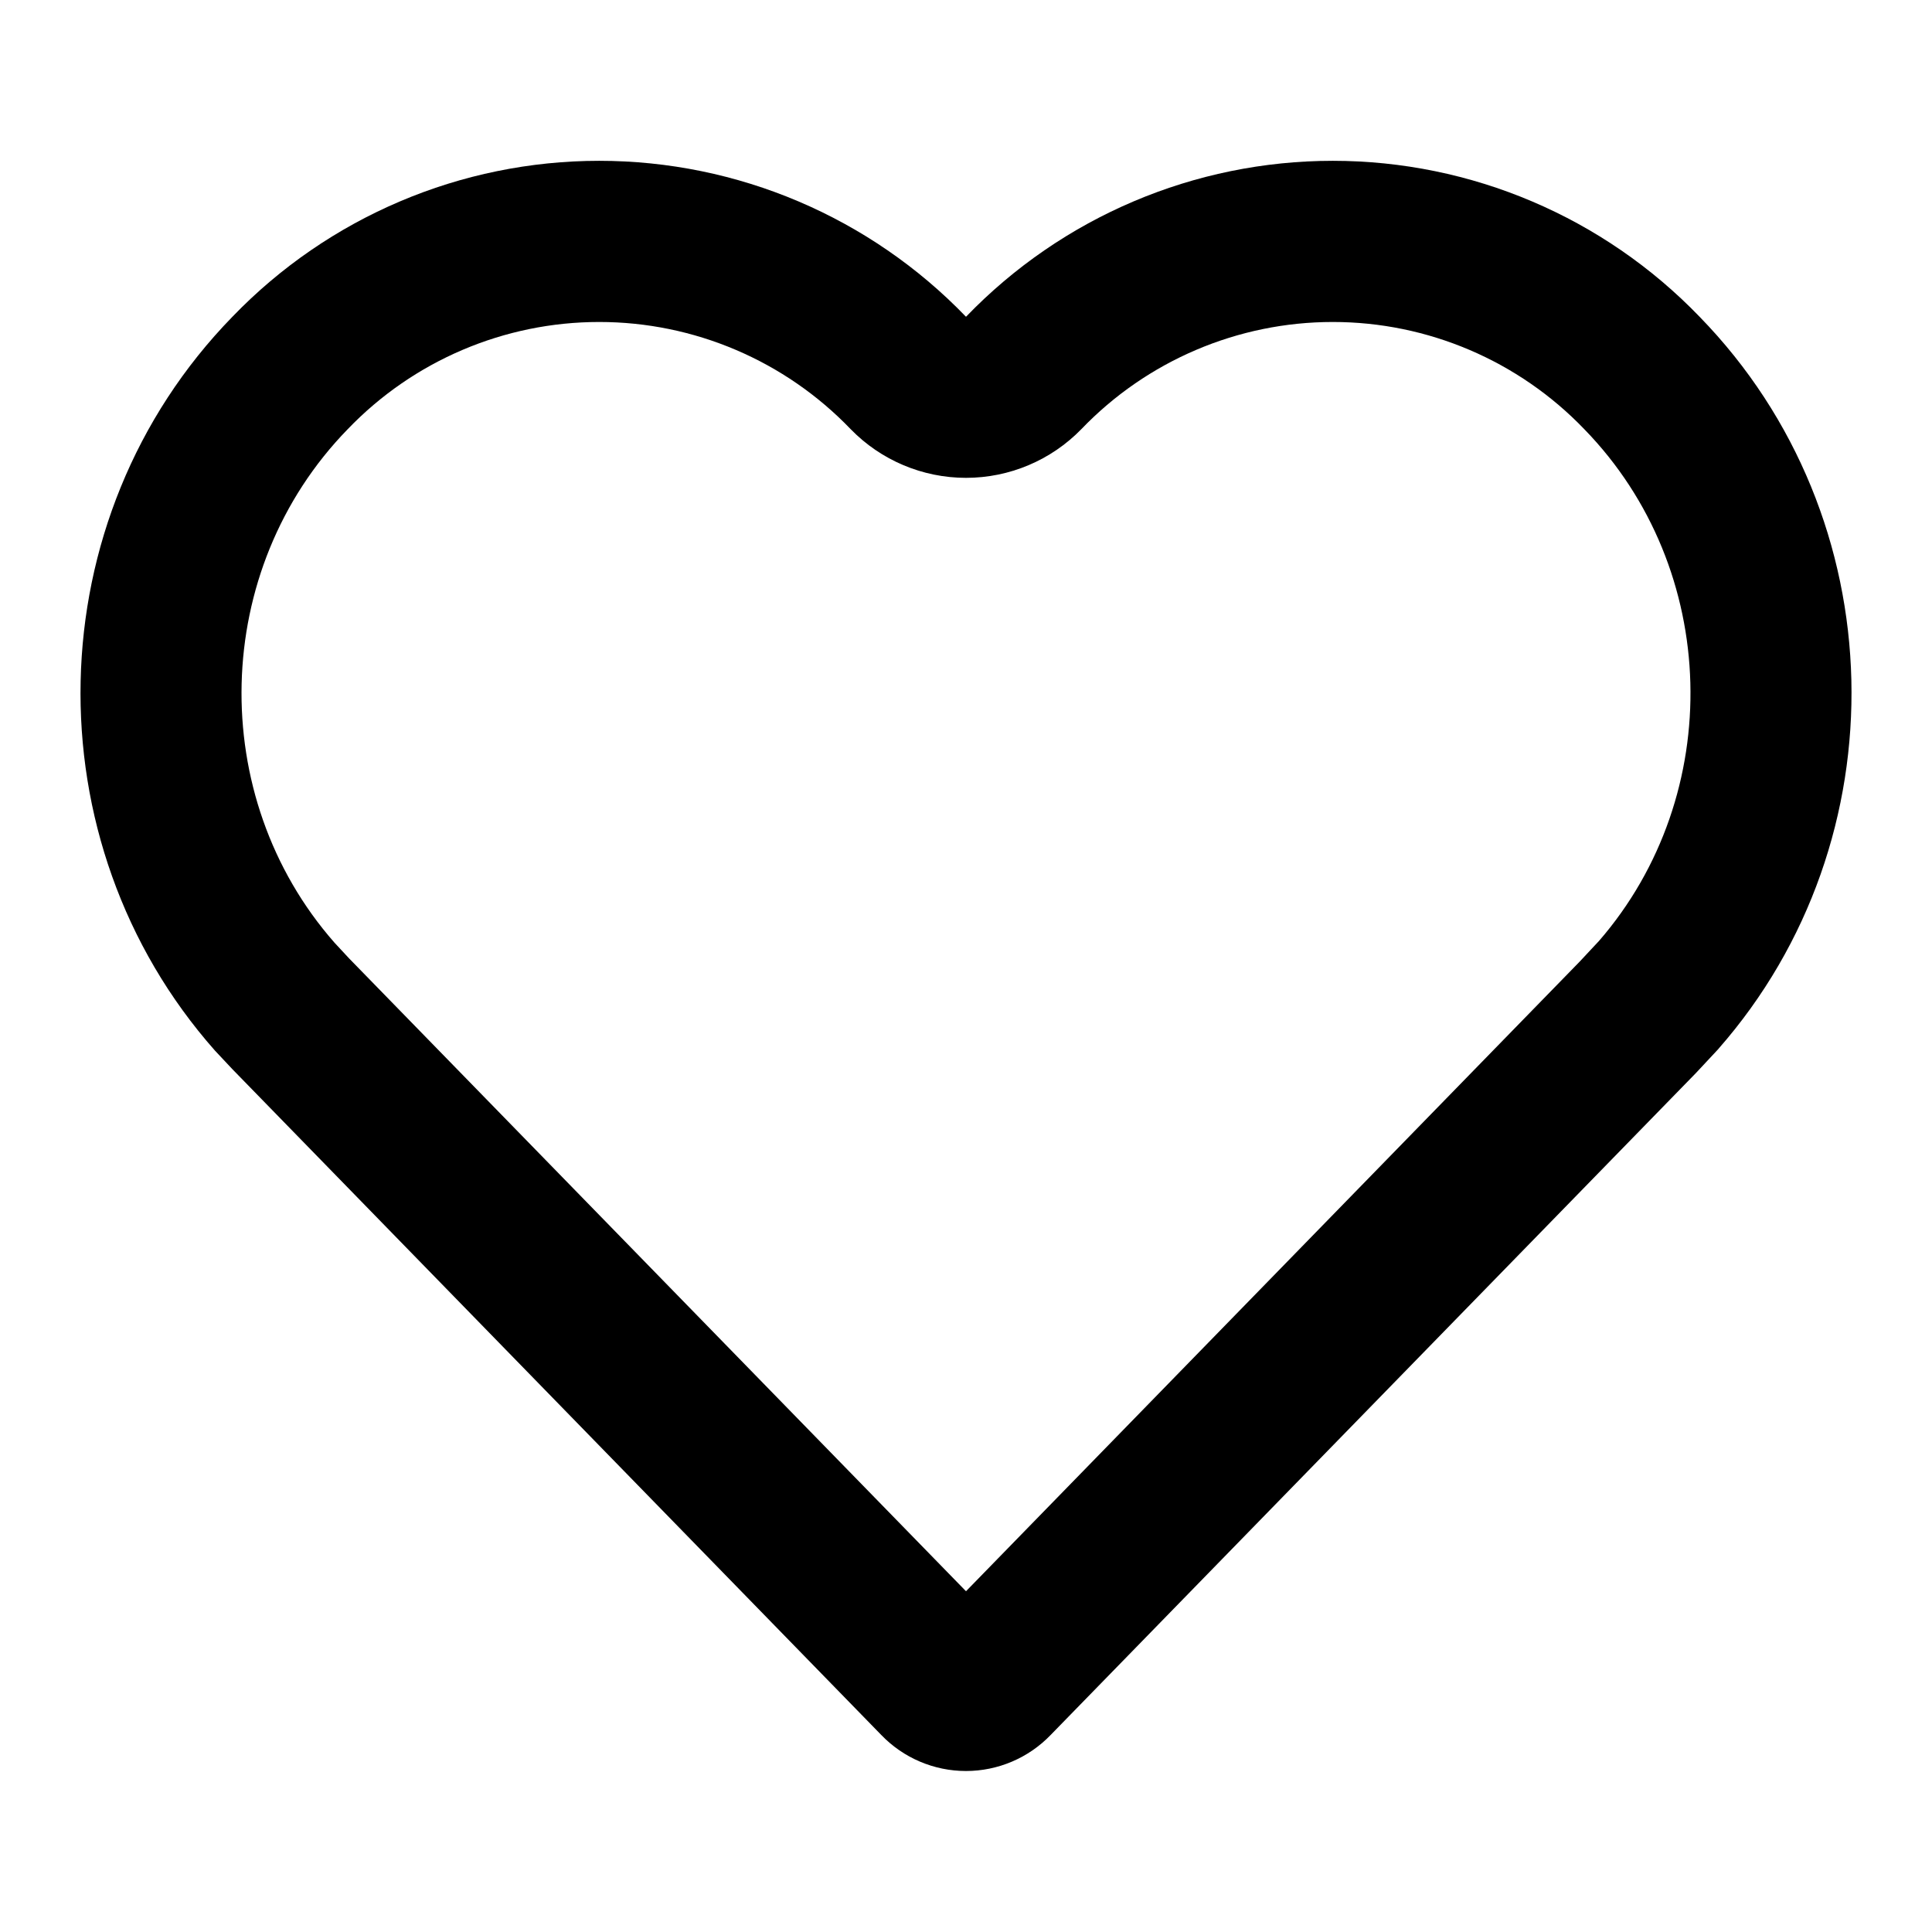
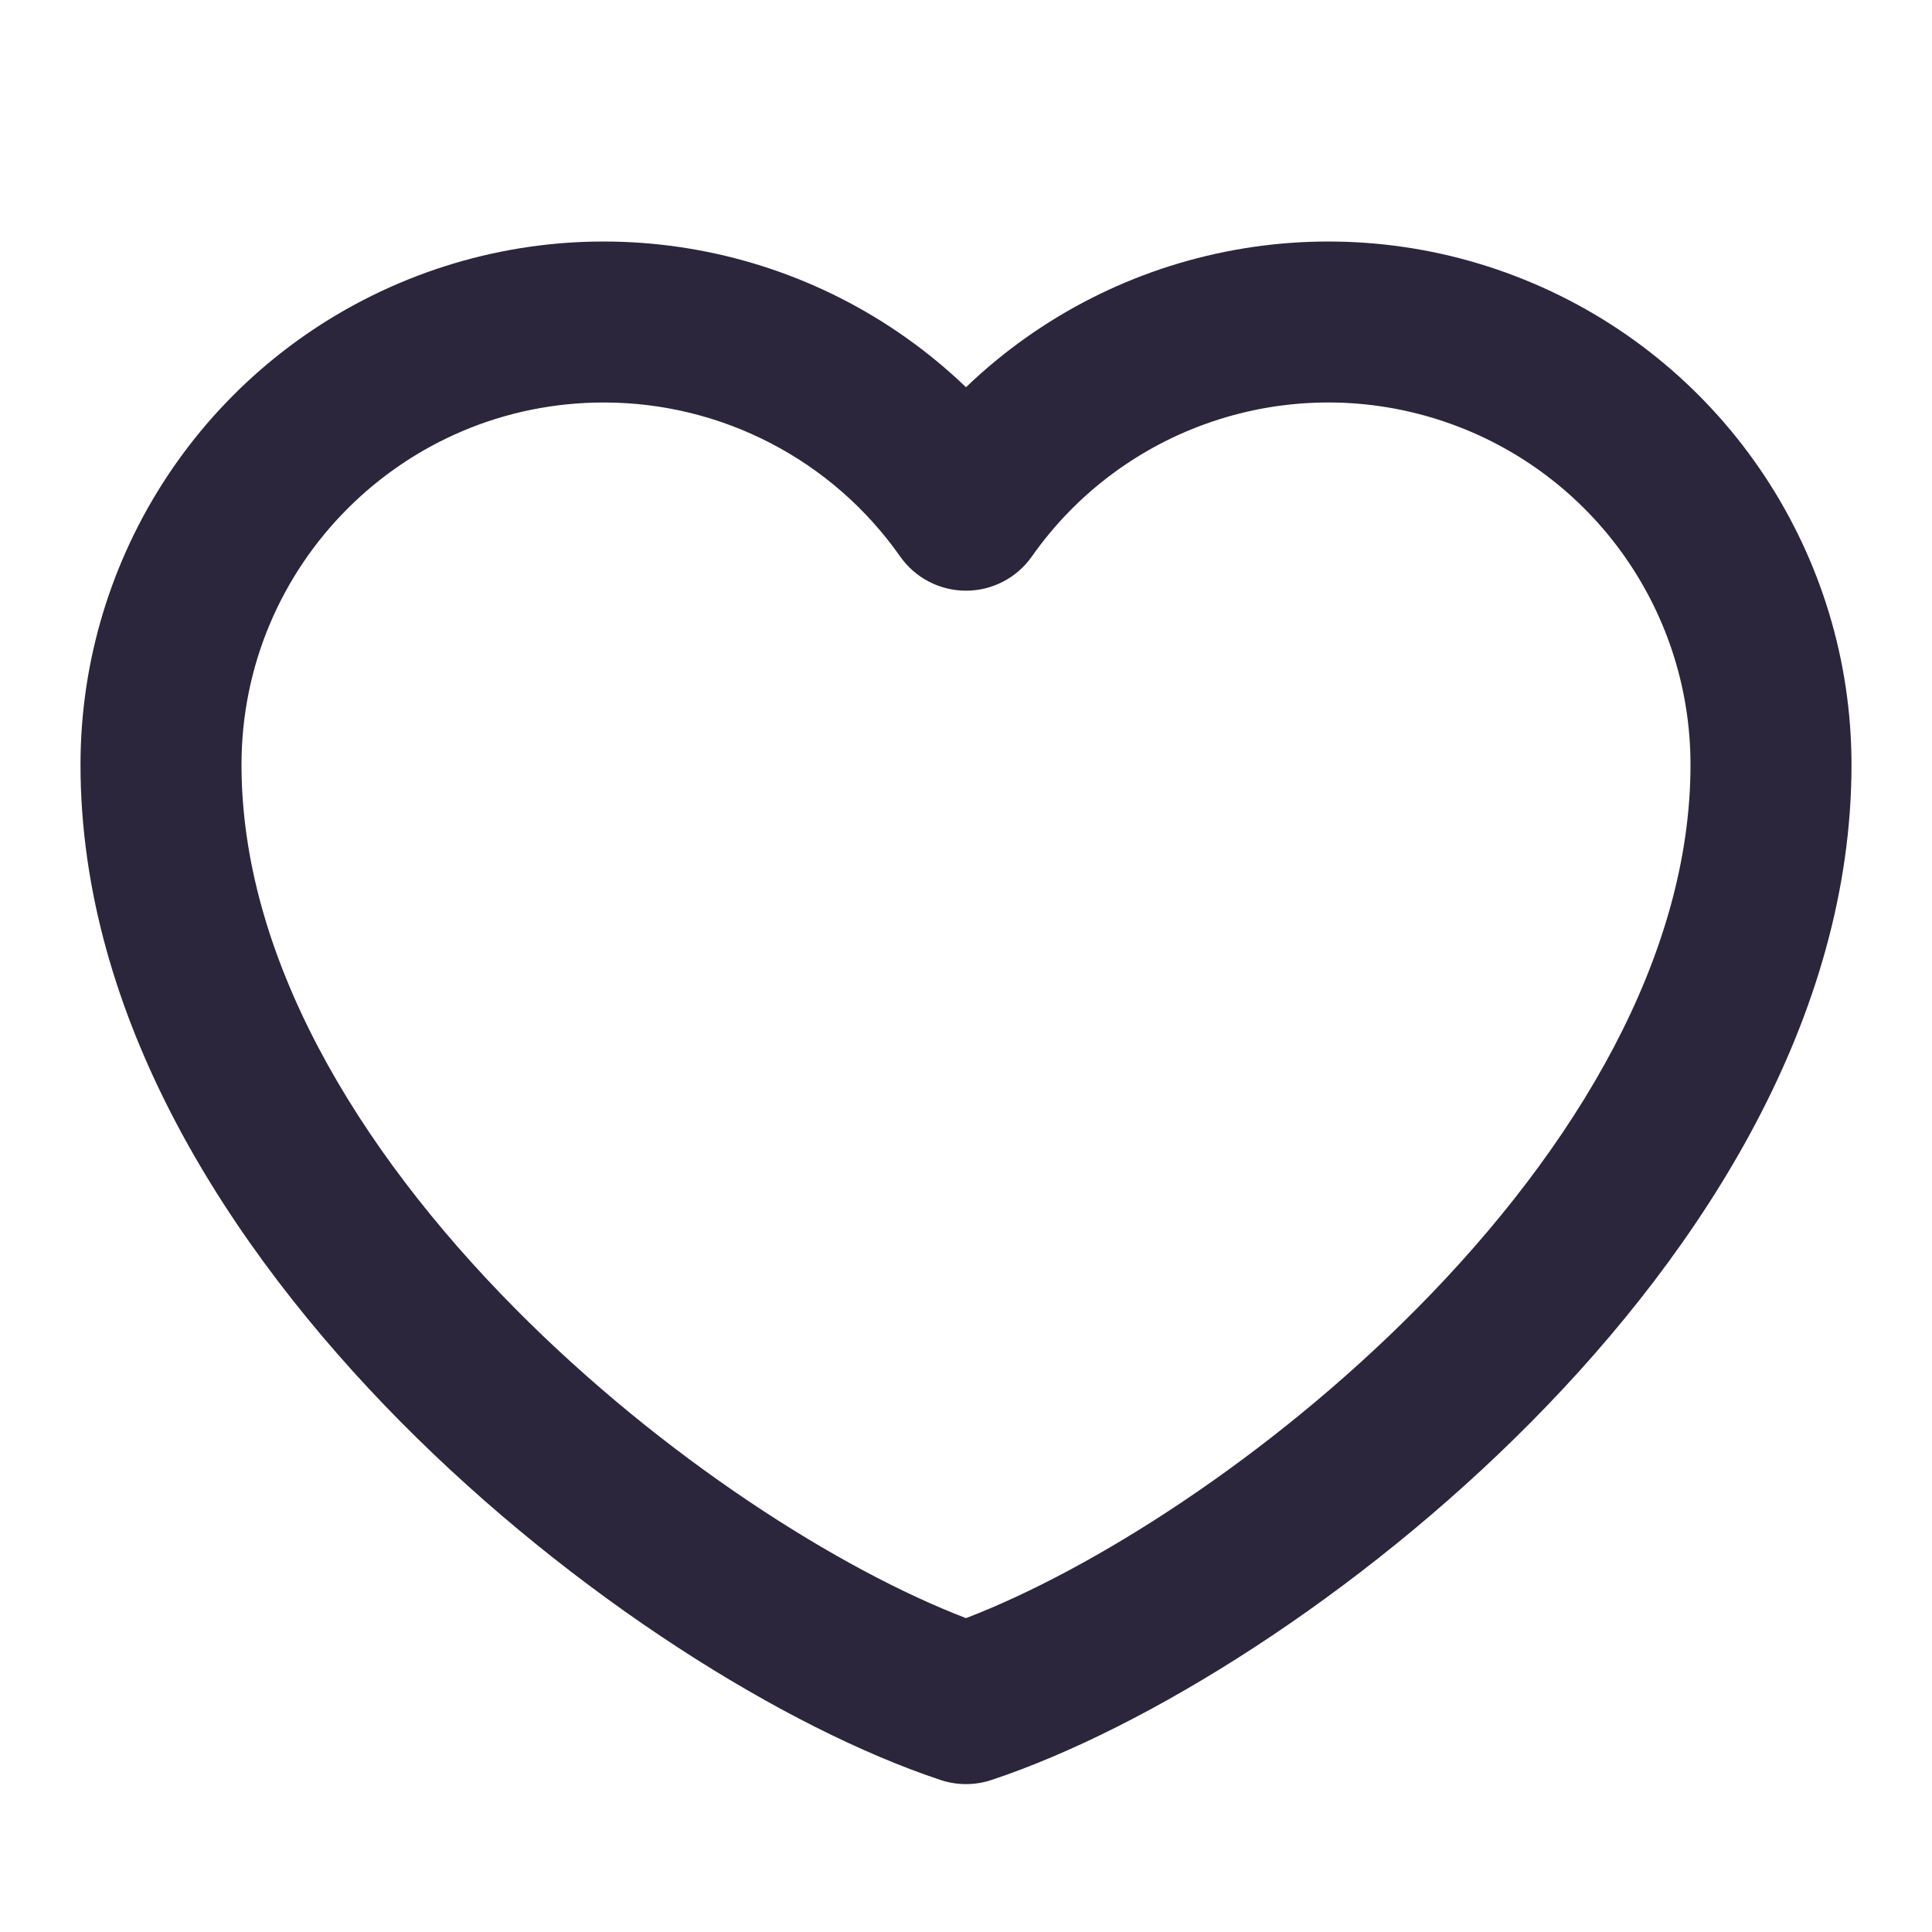
<svg xmlns="http://www.w3.org/2000/svg" fill="none" viewBox="0 0 24 24">
-   <path data-follow-fill="#000" d="M12 5.936a2 2 0 0 1-1.432-.604 4.33 4.33 0 0 0-6.249 0c-1.7 1.745-1.758 4.562-.165 6.377l.182.196L12 19.767l7.621-7.819.243-.26c1.575-1.816 1.51-4.618-.183-6.356a4.33 4.33 0 0 0-6.249 0A2 2 0 0 1 12 5.936Zm9.348 7.093-.28.3-8.017 8.224a1.46 1.46 0 0 1-2.103 0l-8.06-8.27-.216-.23C.373 10.457.445 6.44 2.887 3.935a6.327 6.327 0 0 1 9.113 0 6.327 6.327 0 0 1 9.113 0c2.435 2.498 2.514 6.498.235 9.093Z" fill="#000" />
+   <path fill="#2B263B" d="M1 9.5a6.5 6.5 0 0 1 11-4.69A6.5 6.5 0 0 1 23 9.5c0 3.134-1.836 6-3.977 8.162-2.15 2.172-4.78 3.81-6.708 4.45a1 1 0 0 1-.63 0c-1.927-.64-4.557-2.278-6.708-4.45C2.836 15.498 1 12.634 1 9.5ZM7.5 5A4.5 4.5 0 0 0 3 9.5c0 2.366 1.414 4.75 3.398 6.754 1.847 1.865 4.039 3.248 5.602 3.847 1.563-.599 3.755-1.982 5.602-3.847C19.586 14.251 21 11.866 21 9.5a4.5 4.5 0 0 0-8.182-2.587 1 1 0 0 1-1.636 0A4.494 4.494 0 0 0 7.5 5Z" data-follow-fill="#2B263B" />
</svg>
